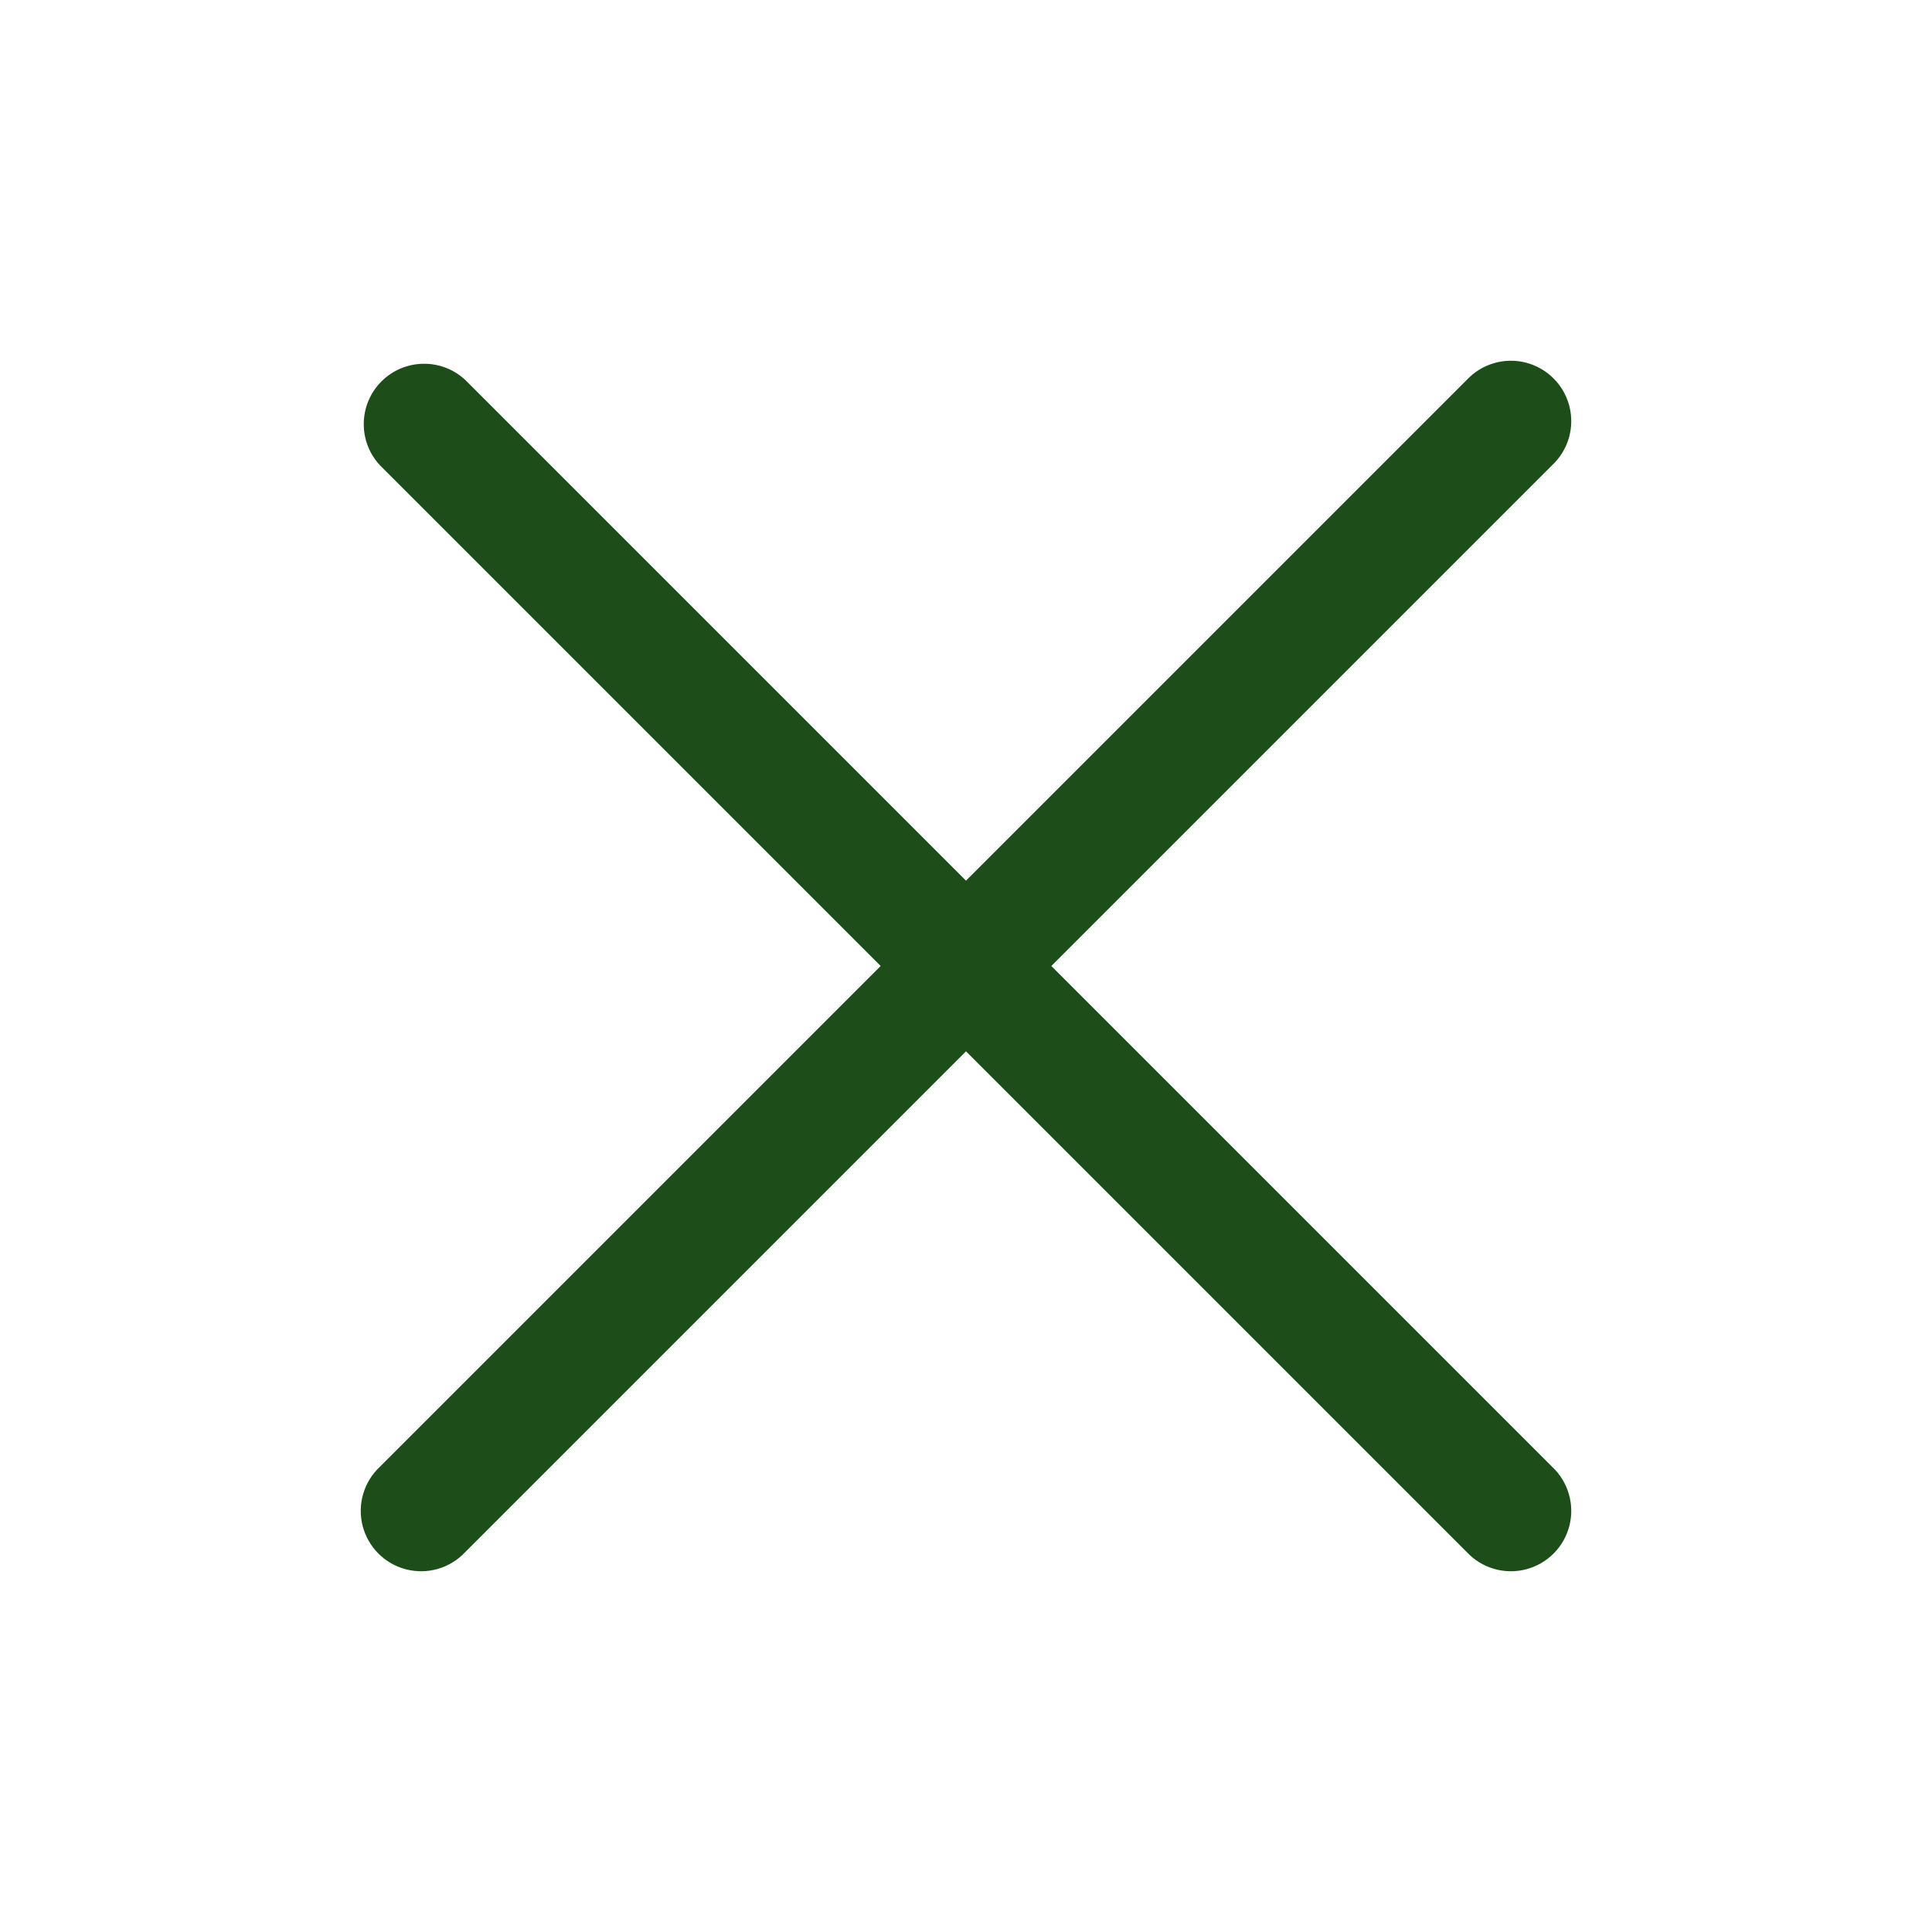
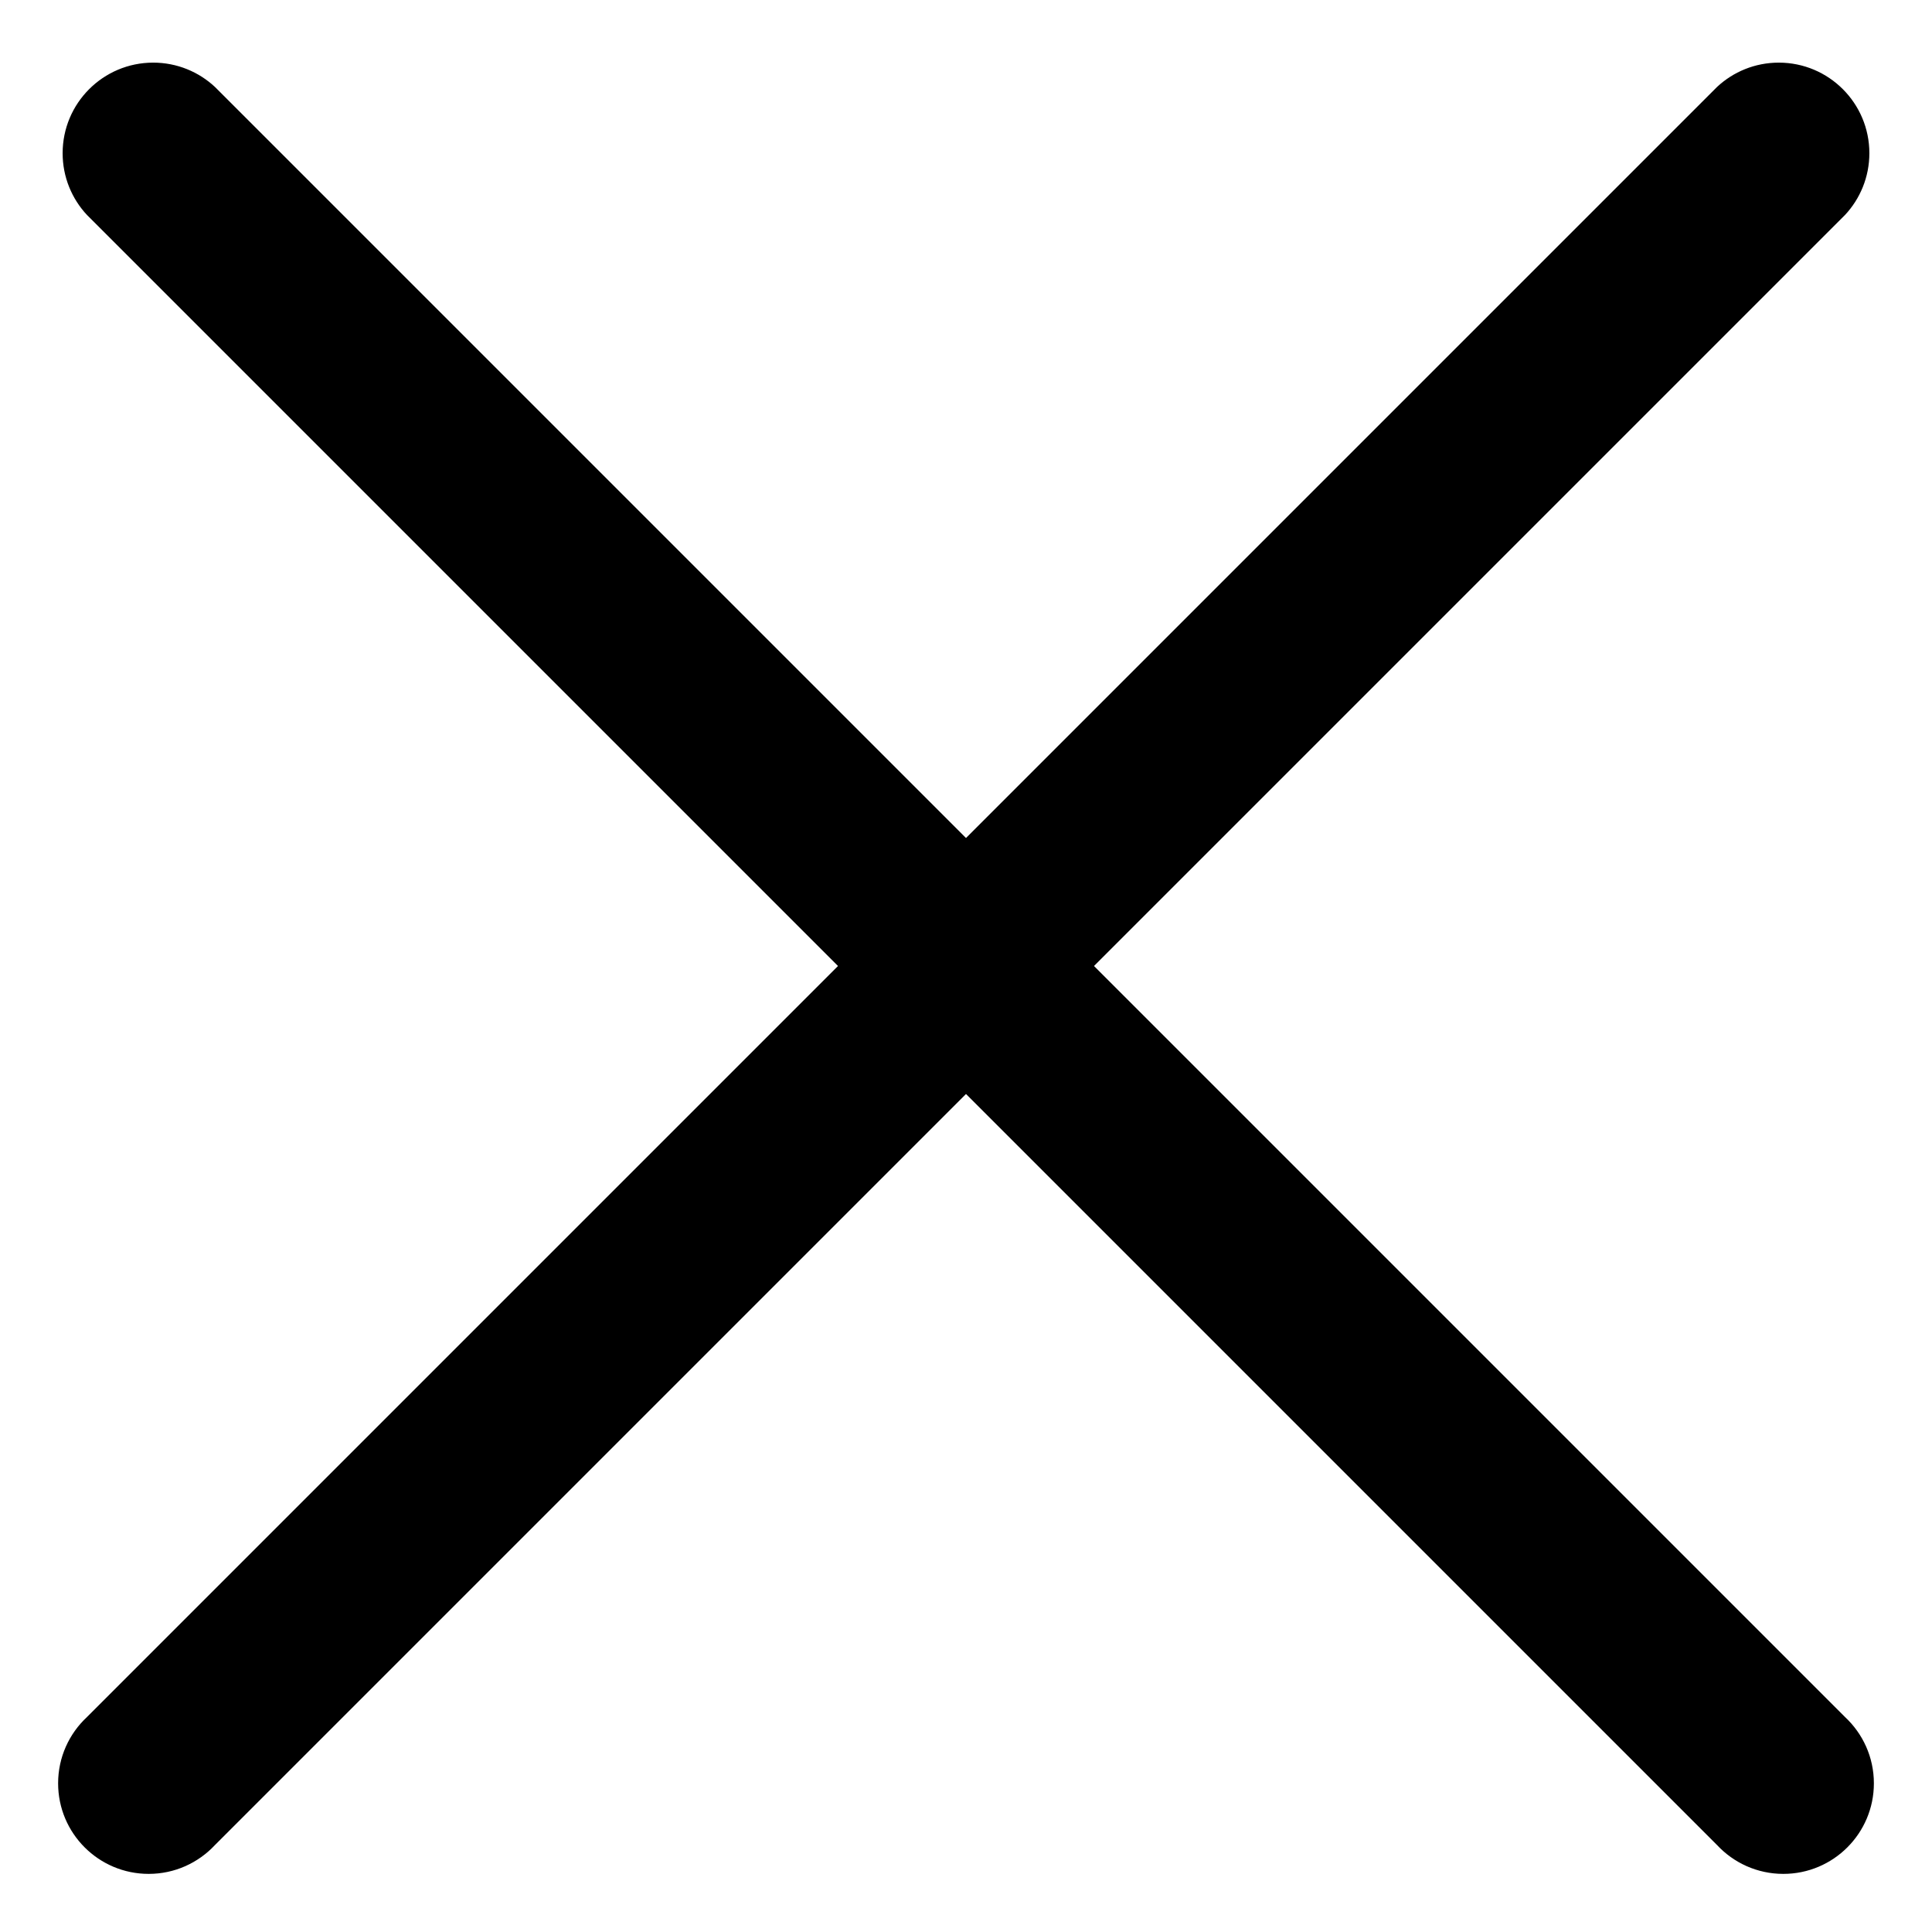
- <svg xmlns="http://www.w3.org/2000/svg" width="12" height="12" fill="none">
-   <path fill="#1D4E1A" d="M9.64 9.11a.375.375 0 1 1-.53.53L6 6.53 2.89 9.64a.375.375 0 1 1-.53-.53L5.47 6 2.36 2.89a.375.375 0 0 1 .53-.53L6 5.47l3.11-3.11a.375.375 0 1 1 .53.53L6.53 6l3.11 3.11Z" />
+ <svg xmlns="http://www.w3.org/2000/svg" version="1.1" width="1024" height="1024" viewBox="0 0 1024 1024">
+   <g id="icomoon-ignore">
+ </g>
+   <path fill="#000" d="M977.92 910.080c9.411 8.787 15.277 21.267 15.277 35.117 0 26.51-21.49 48-48 48-13.85 0-26.33-5.866-35.092-15.249l-0.026-0.028-398.080-398.080-398.080 398.080c-8.787 9.411-21.267 15.277-35.117 15.277-26.51 0-48-21.49-48-48 0-13.85 5.866-26.33 15.249-35.092l0.028-0.026 398.080-398.080-398.080-398.080c-7.982-8.549-12.883-20.063-12.883-32.723 0-26.51 21.49-48 48-48 12.659 0 24.174 4.901 32.751 12.908l-0.028-0.026 398.080 398.080 398.080-398.080c8.549-7.982 20.063-12.883 32.723-12.883 26.51 0 48 21.49 48 48 0 12.659-4.901 24.174-12.908 32.751l0.026-0.028-398.080 398.080 398.080 398.080z" />
</svg>
